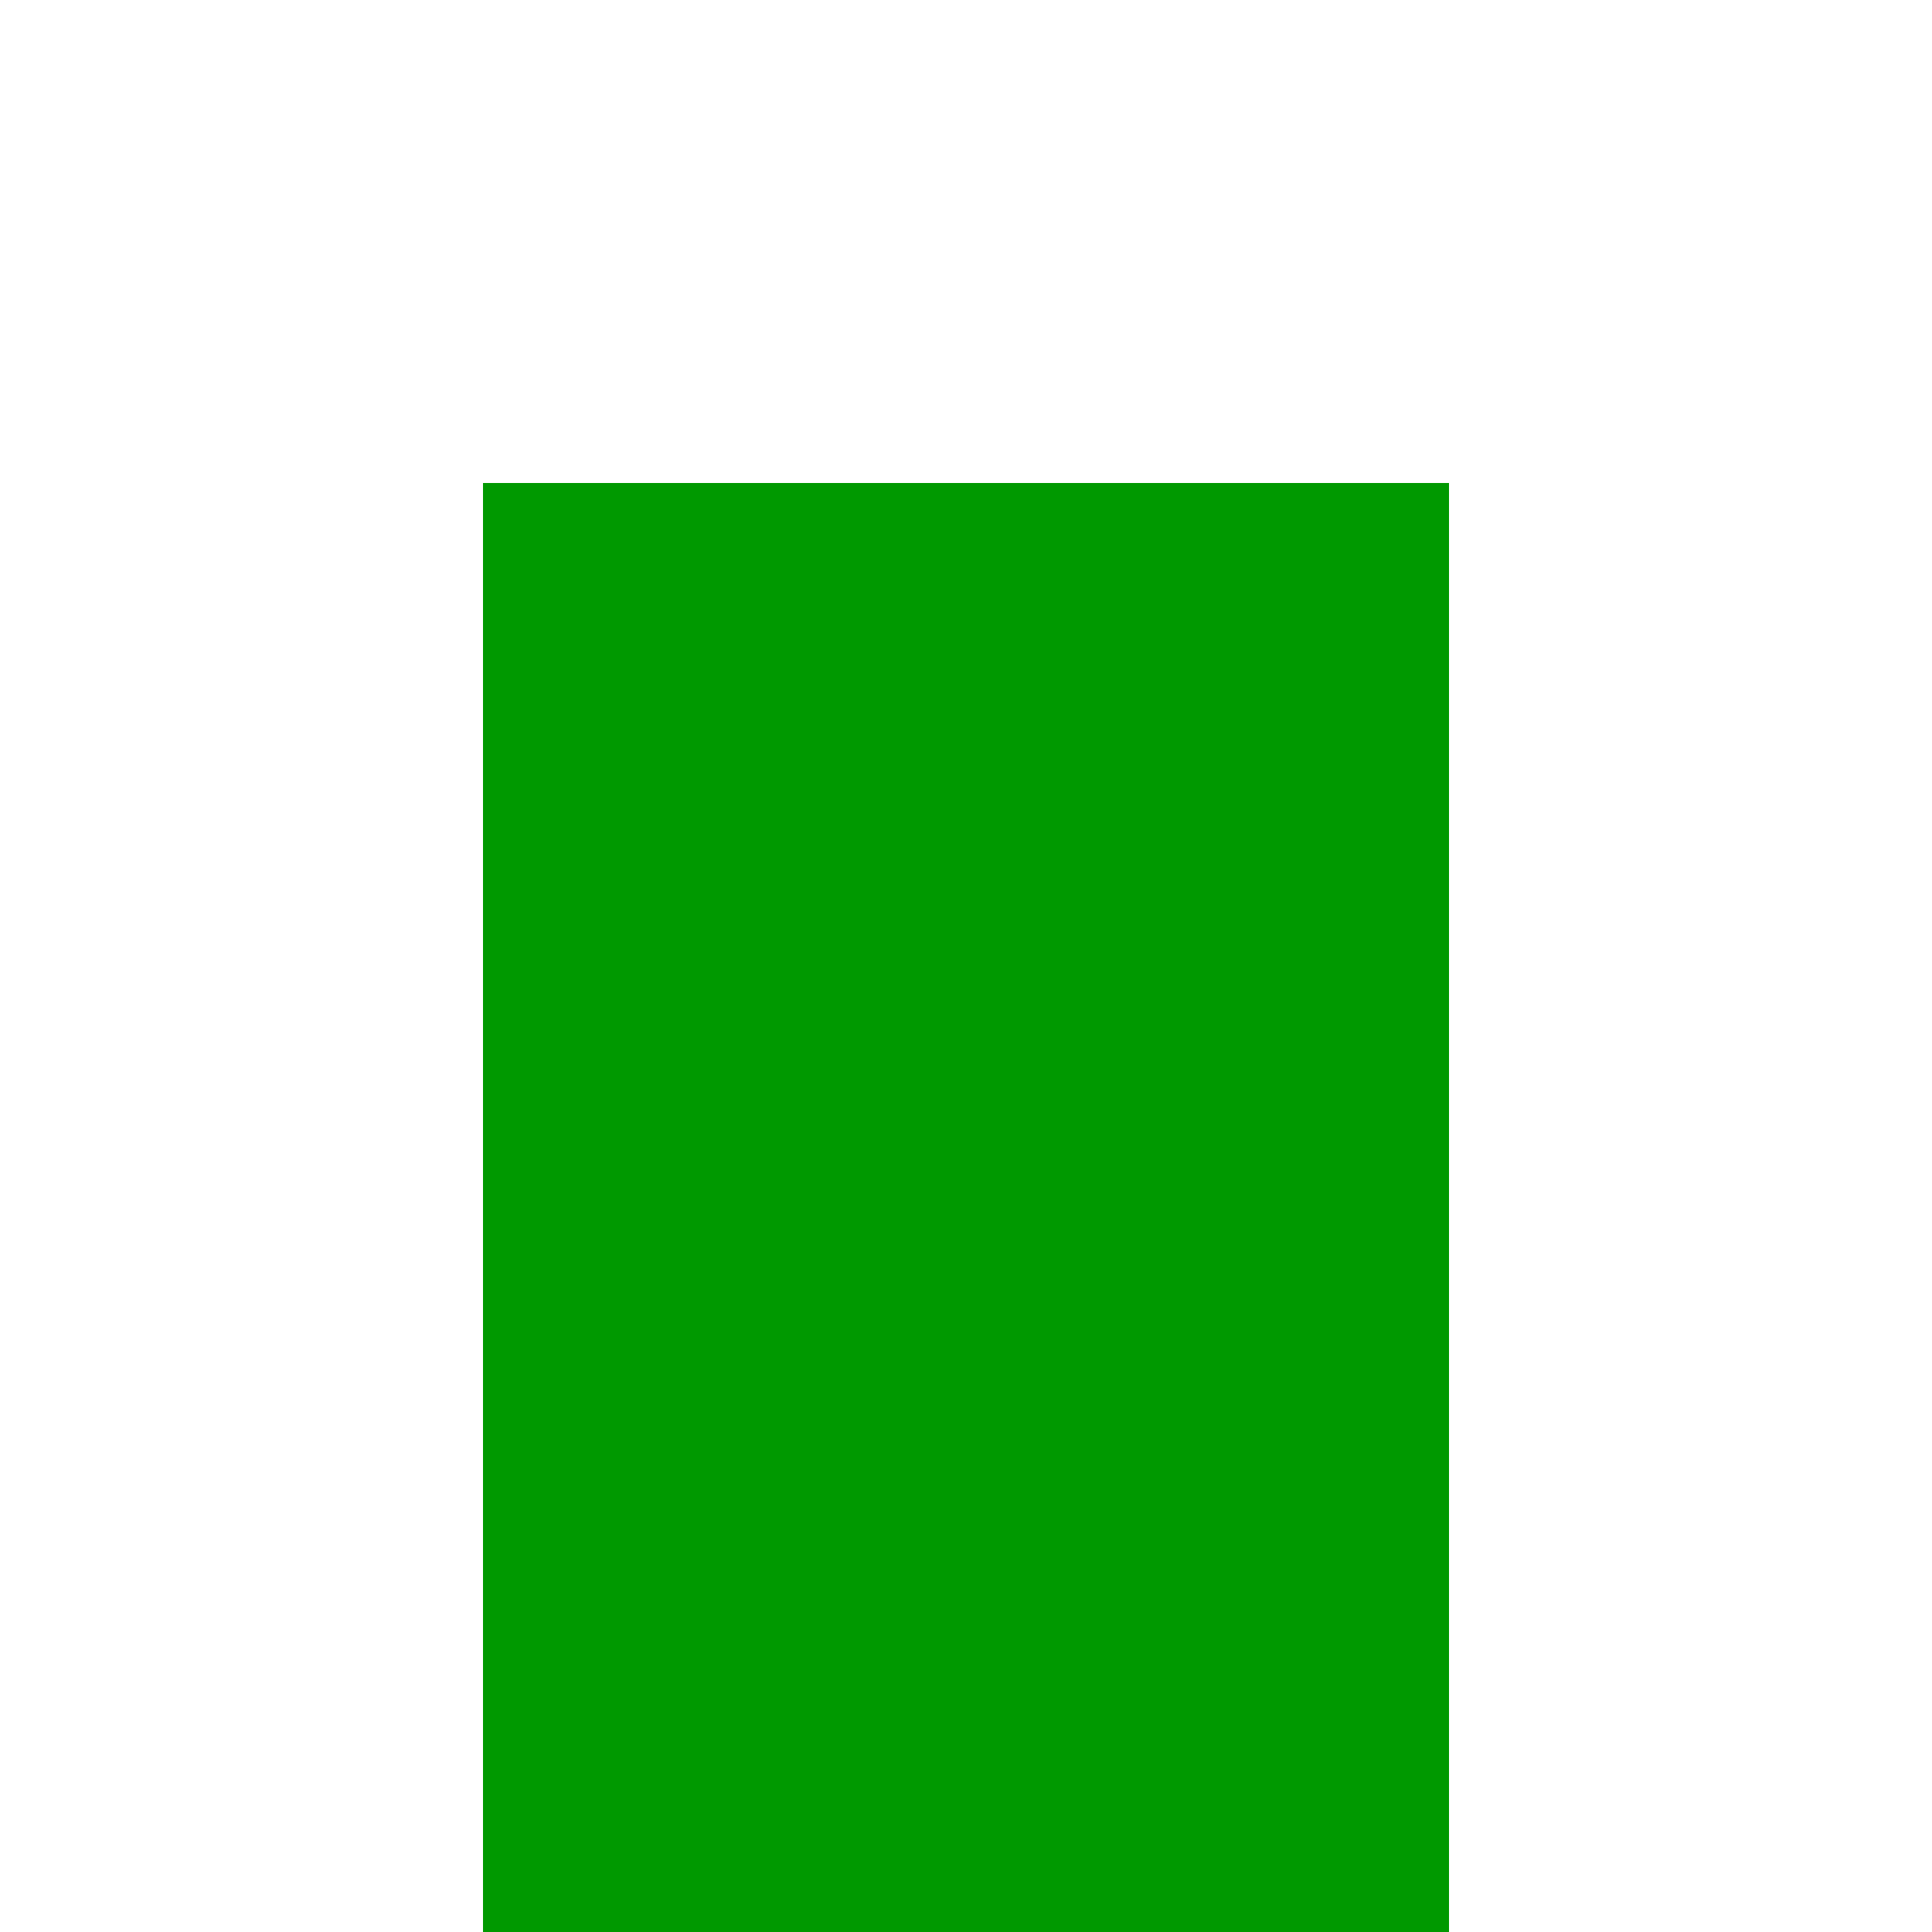
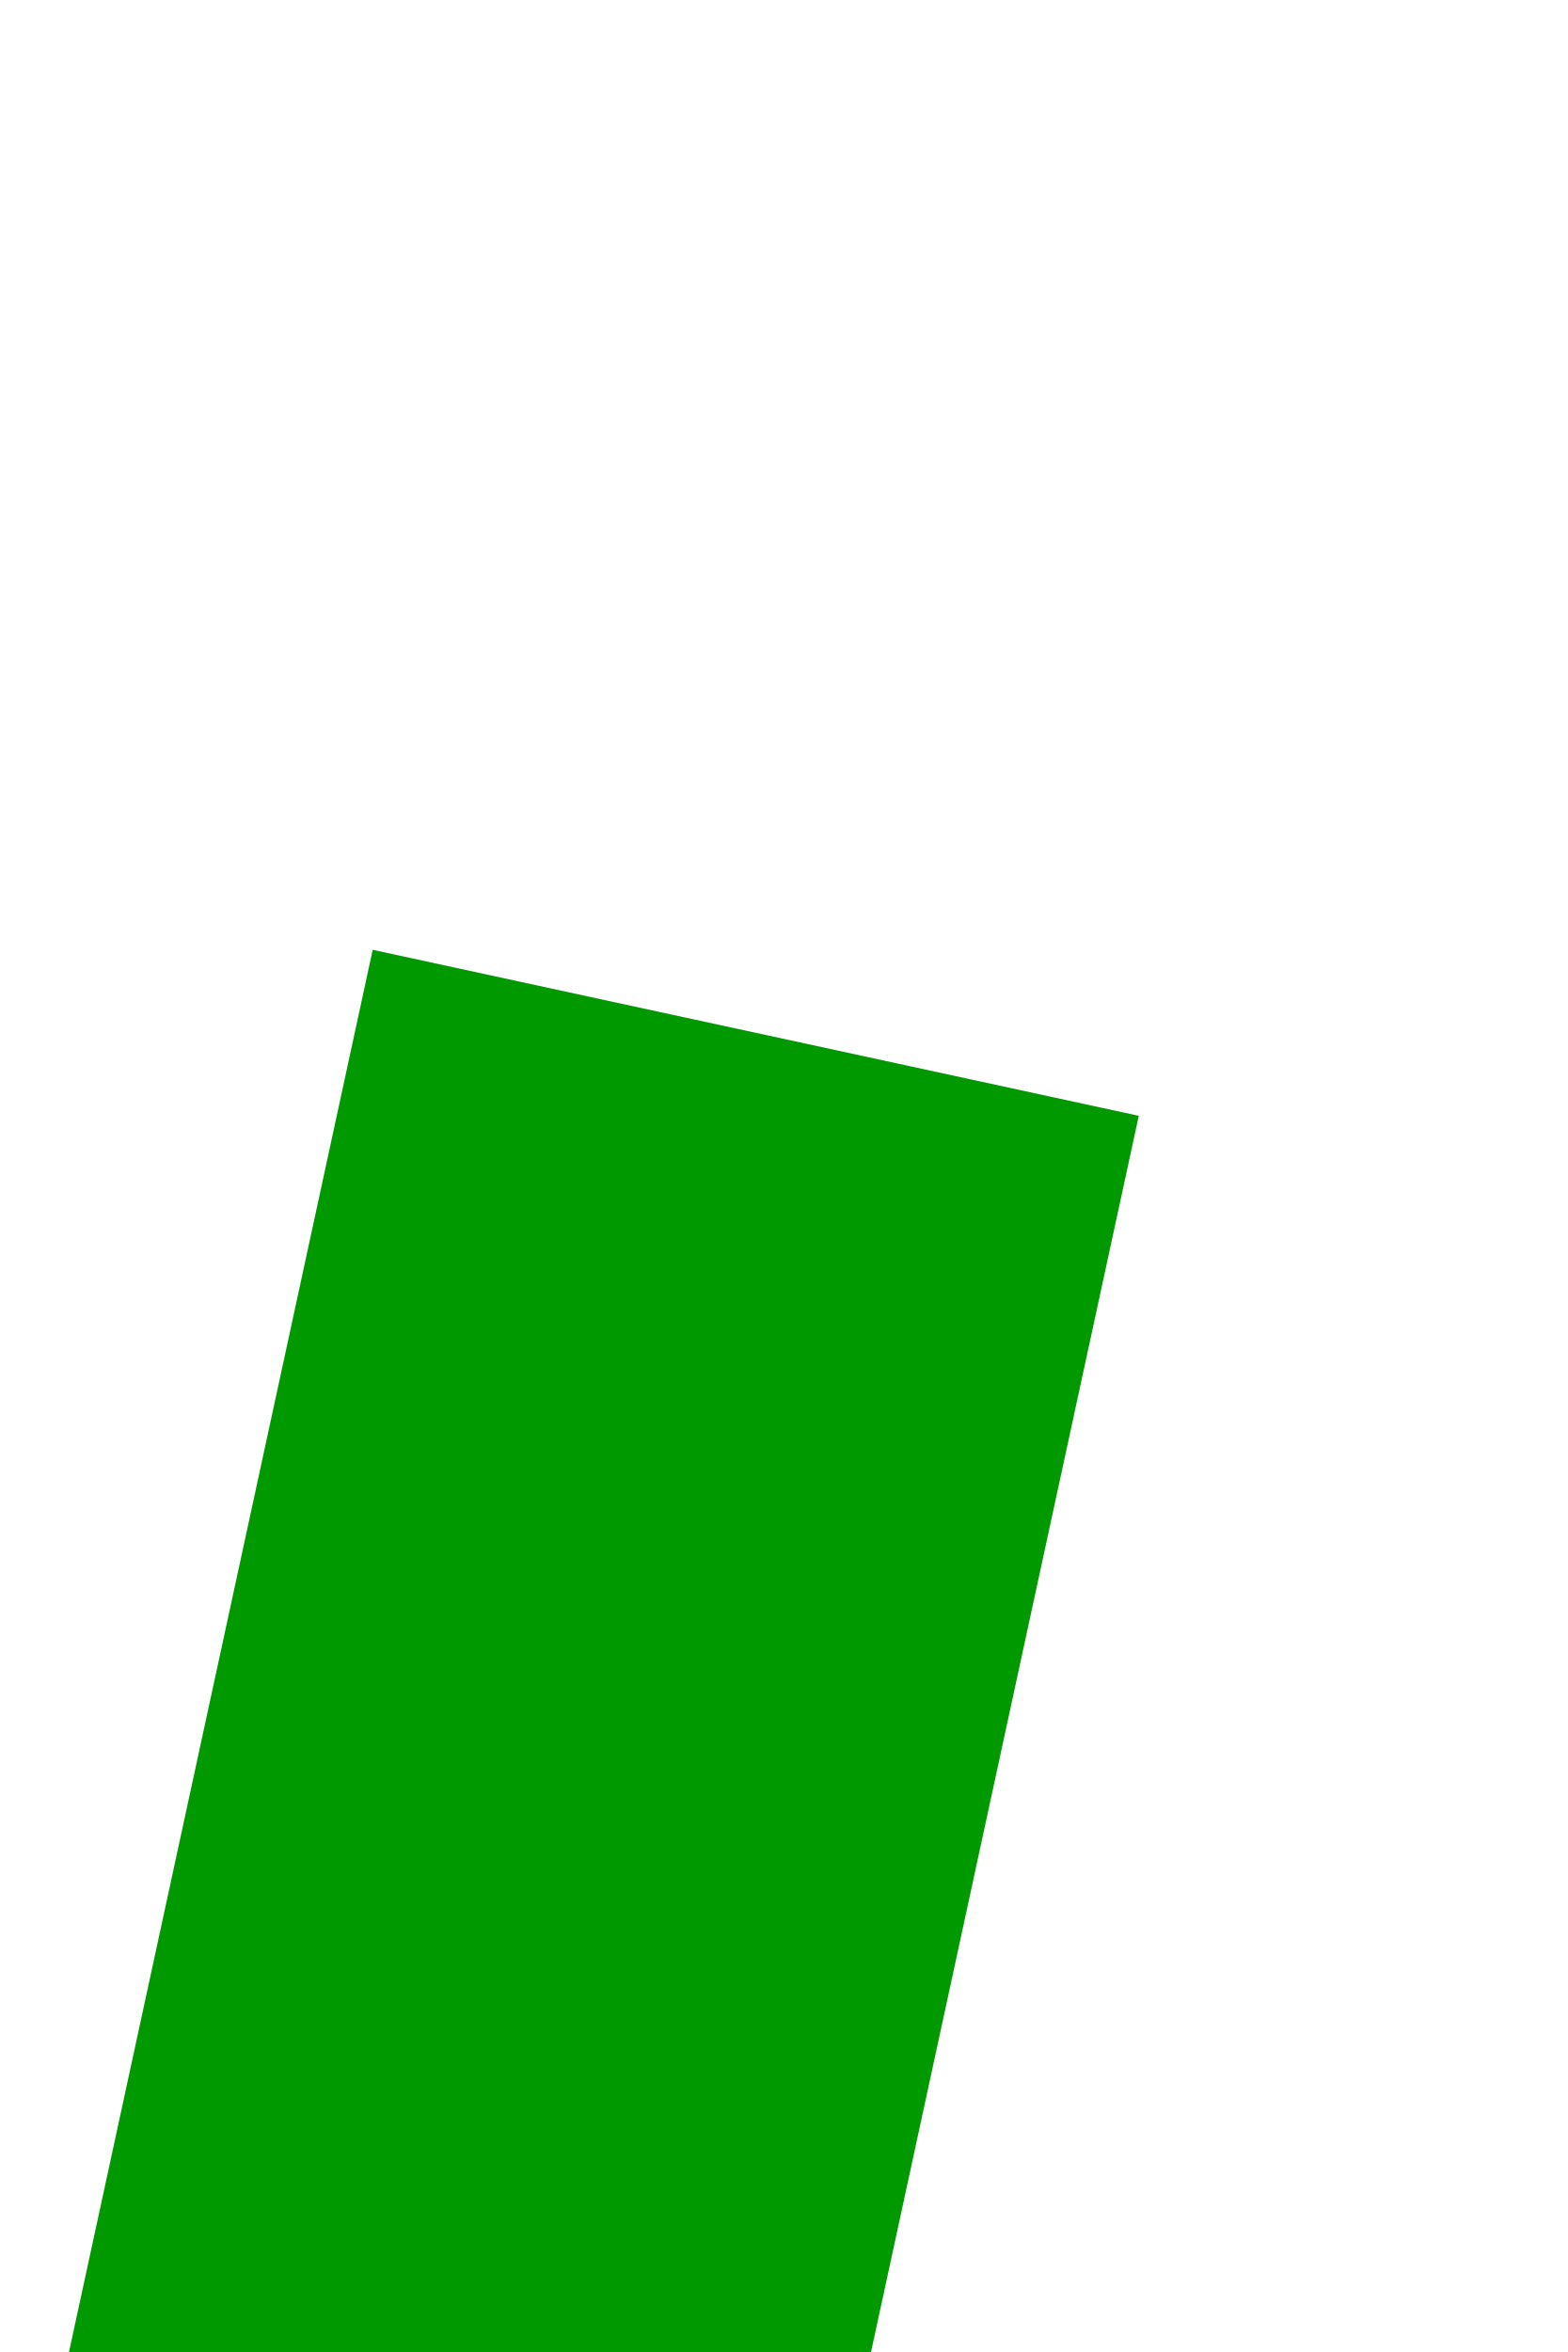
- <svg xmlns="http://www.w3.org/2000/svg" version="1.1" width="4px" height="4px" preserveAspectRatio="xMinYMid meet" viewBox="910 369  4 2">
-   <path d="M 904.4 405  L 912 412  L 919.6 405  L 904.4 405  Z " fill-rule="nonzero" fill="#009900" stroke="none" />
-   <path d="M 912 369  L 912 406  " stroke-width="2" stroke="#009900" fill="none" />
+ <svg xmlns="http://www.w3.org/2000/svg" version="1.1" width="4px" height="6px" preserveAspectRatio="xMidYMin meet" viewBox="911 366  2 6">
+   <path d="M 898.4 417  L 906 424  L 913.6 417  L 898.4 417  Z " fill-rule="nonzero" fill="#009900" stroke="none" transform="matrix(0.9773294 0.2117245 -0.2117245 0.9773294 104.3825 -182.8449 )" />
+   <path d="M 906 368  L 906 418  " stroke-width="2" stroke="#009900" fill="none" transform="matrix(0.9773294 0.2117245 -0.2117245 0.9773294 104.3825 -182.8449 )" />
</svg>
